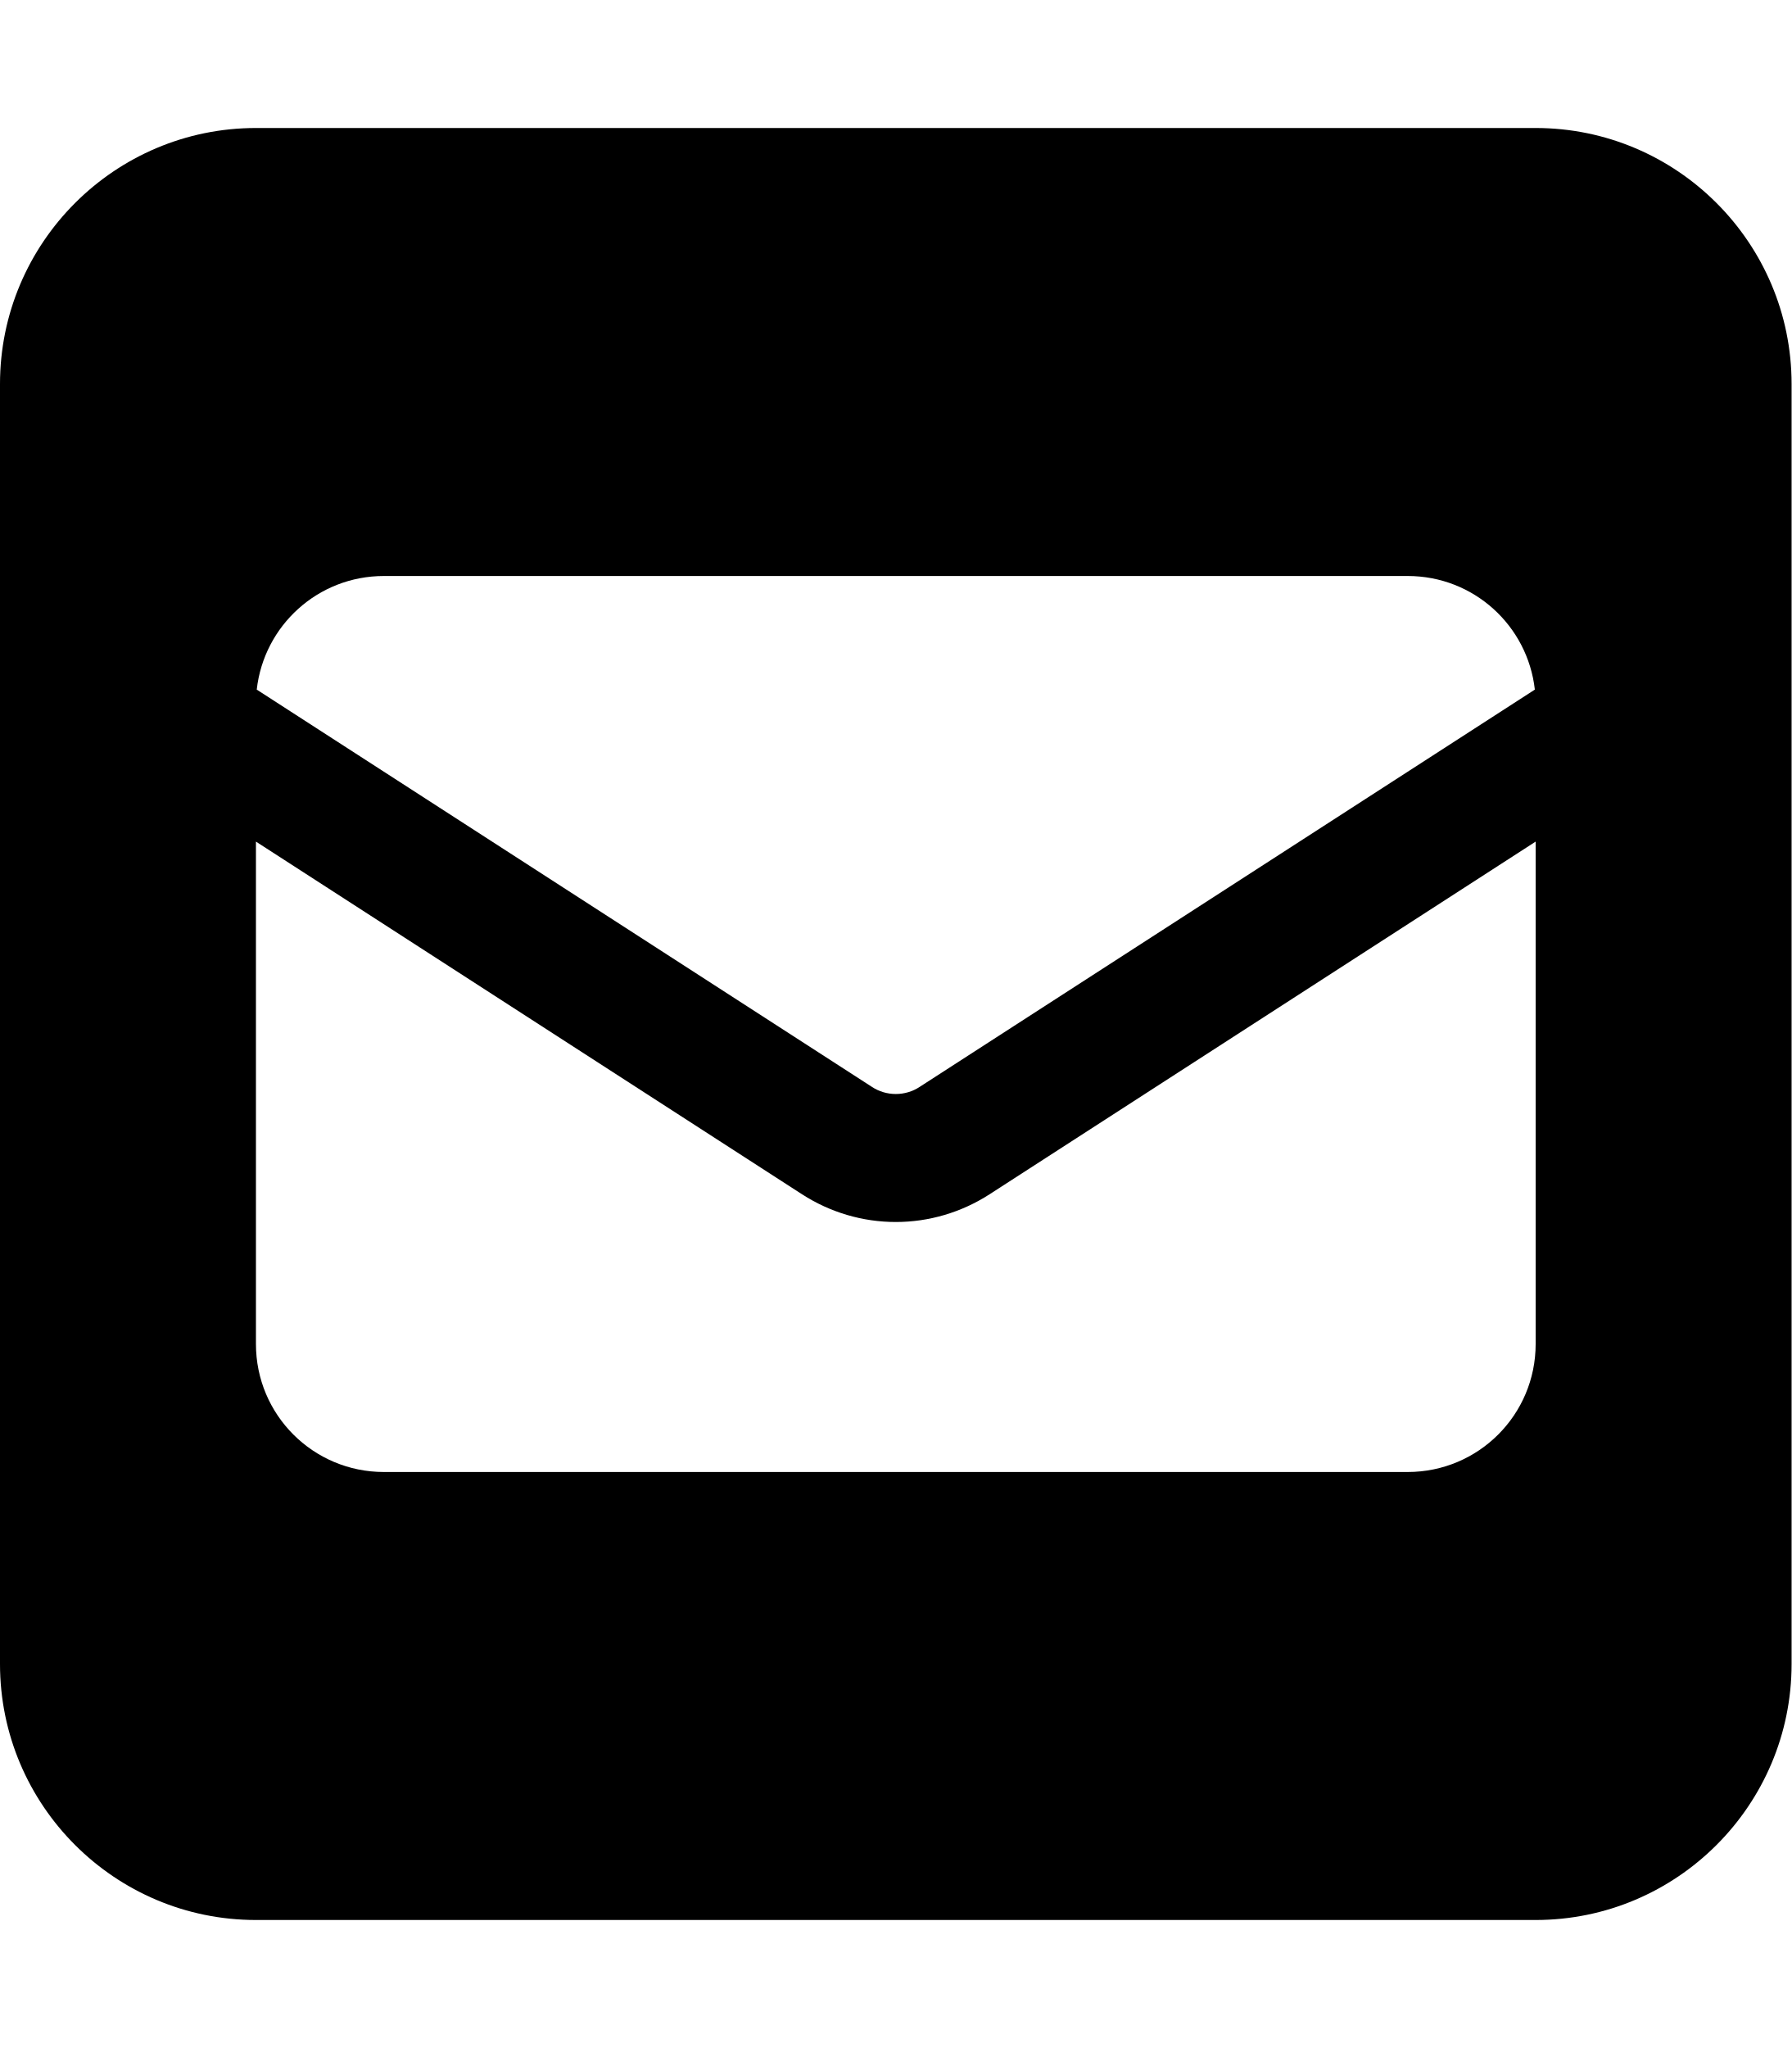
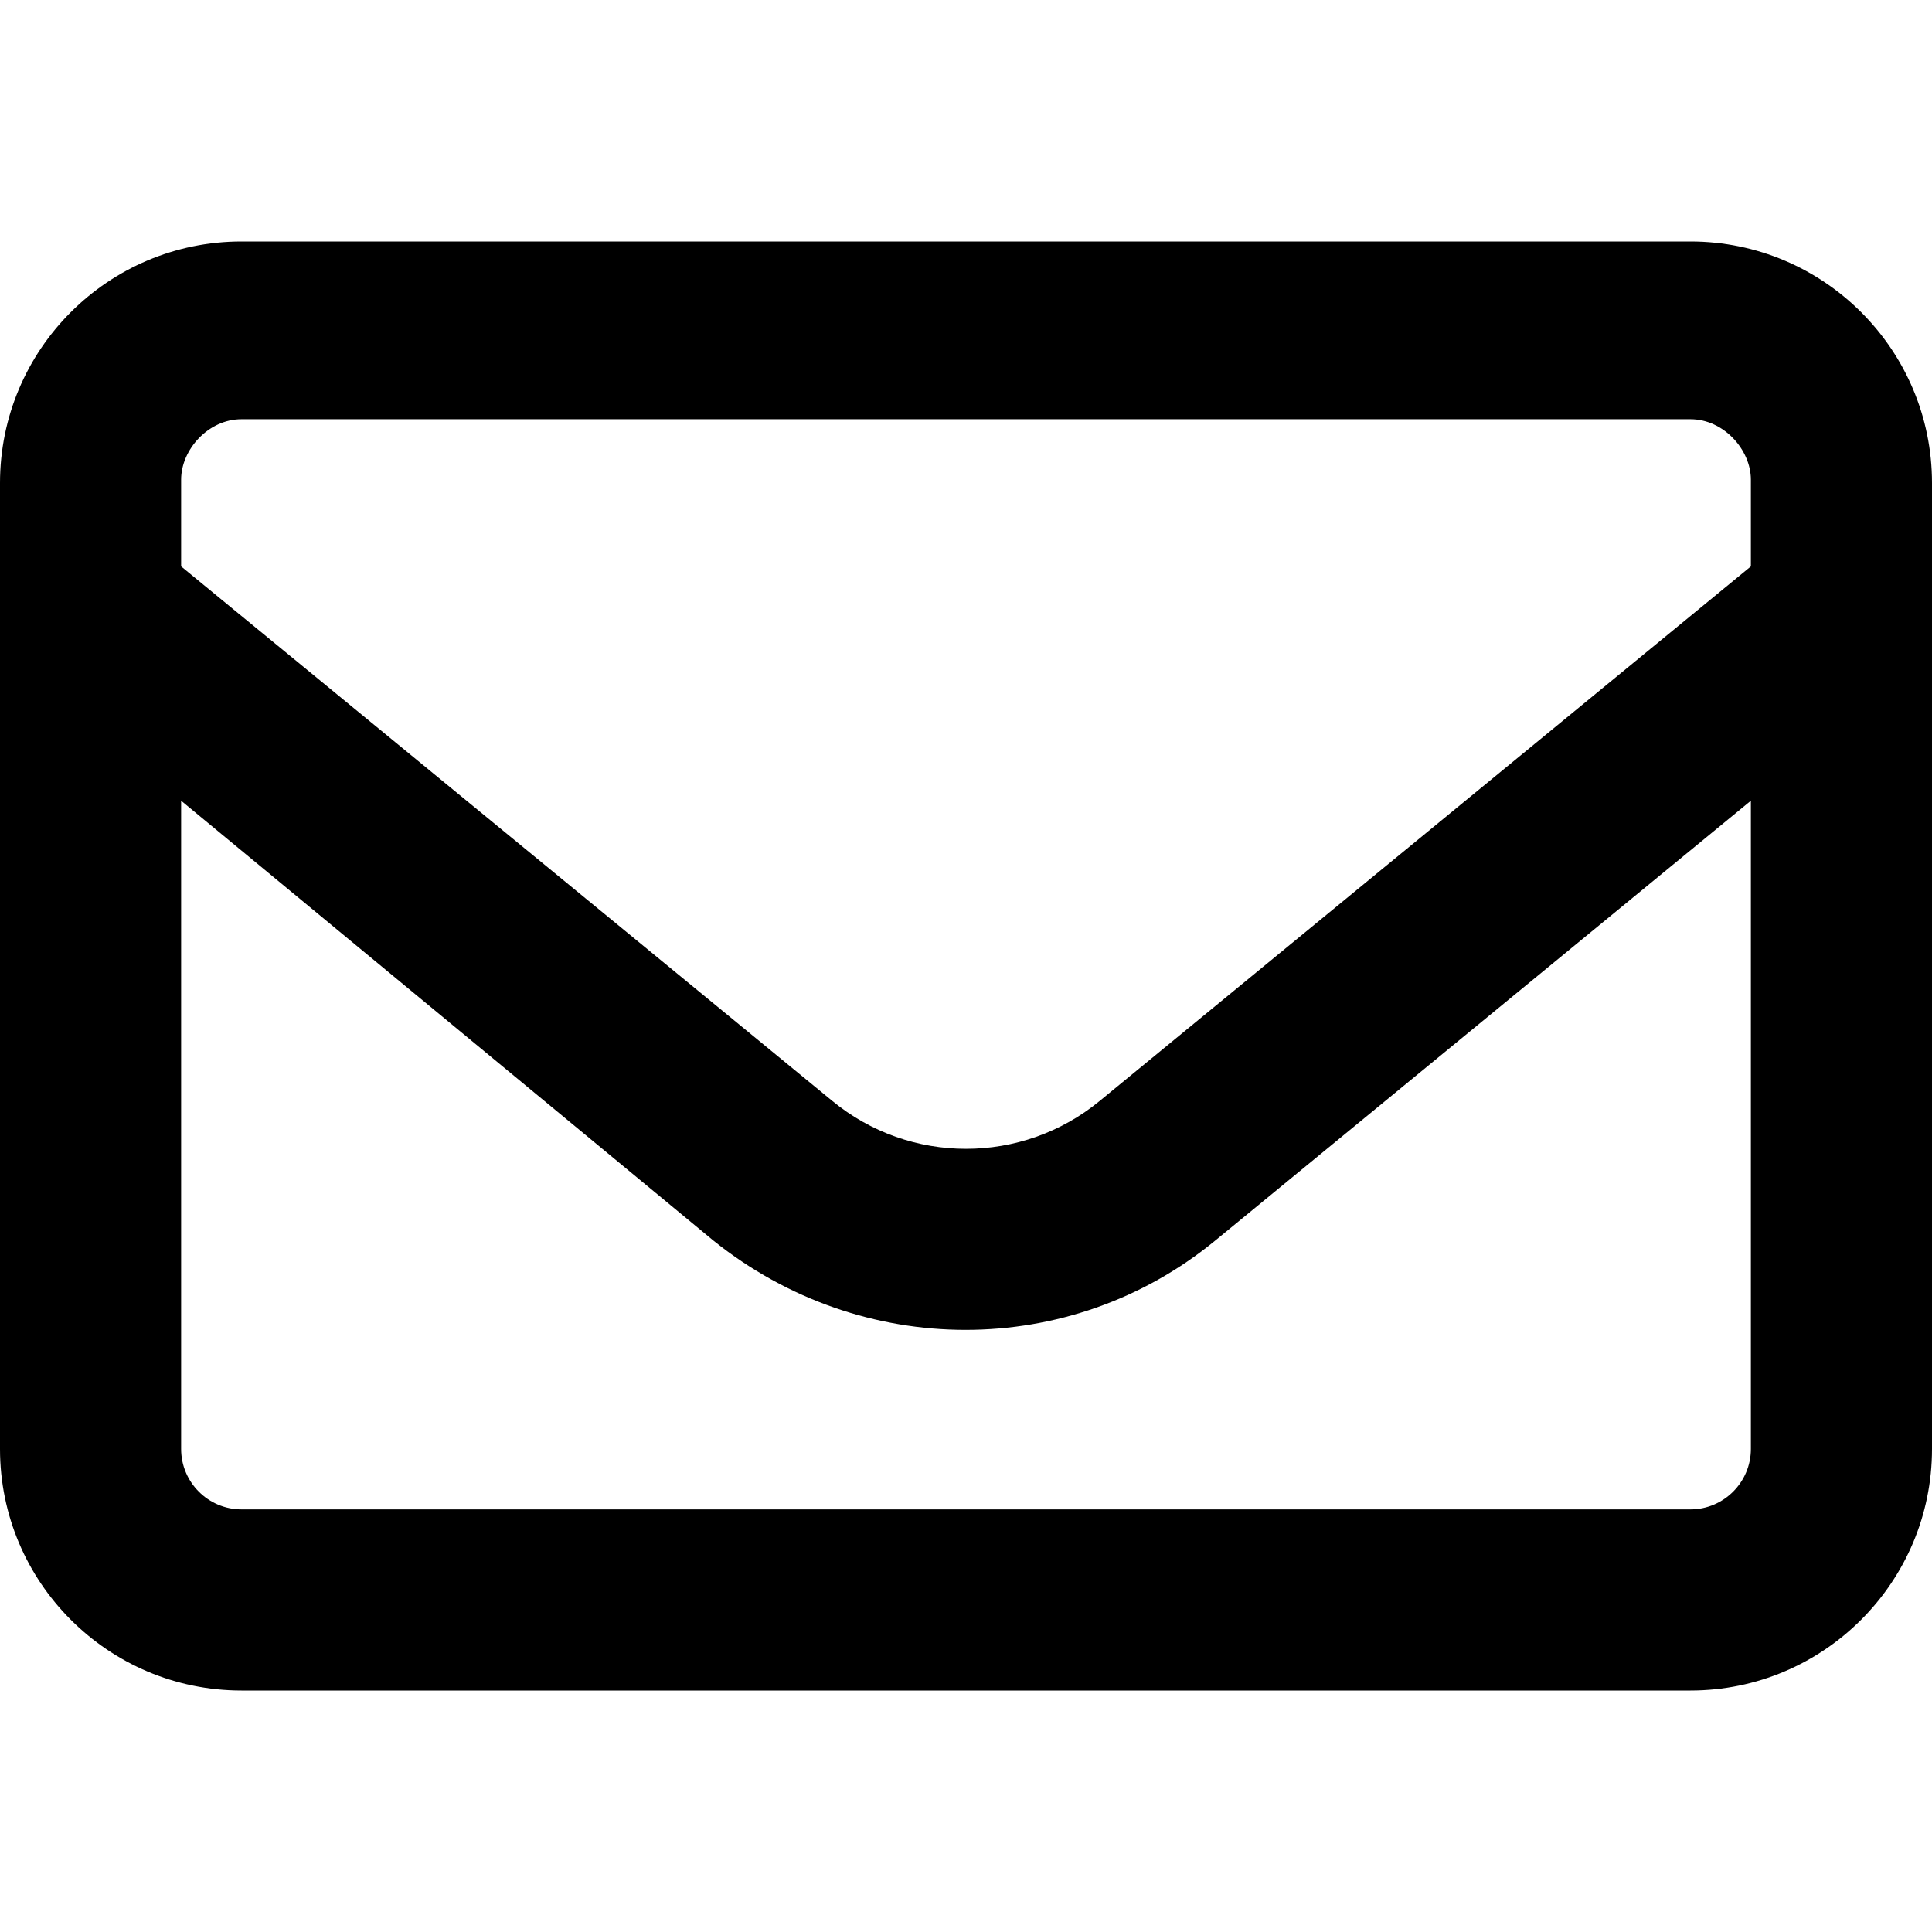
- <svg xmlns="http://www.w3.org/2000/svg" viewBox="0 0 448 512">
-   <path d="M64 32C28.7 32 0 60.7 0 96V416c0 35.3 28.7 64 64 64H384c35.3 0 64-28.7 64-64V96c0-35.3-28.7-64-64-64H64zM218 271.7L64.2 172.4C66 156.4 79.5 144 96 144H352c16.5 0 30 12.4 31.8 28.4L230 271.7c-1.8 1.2-3.9 1.8-6 1.8s-4.2-.6-6-1.8zm29.4 26.9L384 210.4V336c0 17.7-14.3 32-32 32H96c-17.7 0-32-14.3-32-32V210.4l136.6 88.2c7 4.5 15.1 6.9 23.4 6.9s16.4-2.4 23.4-6.9z" />
+ <svg xmlns="http://www.w3.org/2000/svg" viewBox="0 0 512 512">
+   <path d="M0 128C0 92.65 28.65 64 64 64H448C483.3 64 512 92.65 512 128V384C512 419.3 483.3 448 448 448H64C28.65 448 0 419.3 0 384V128zM48 128V150.1L220.5 291.7C241.1 308.7 270.9 308.7 291.5 291.7L464 150.1V127.1C464 119.2 456.8 111.1 448 111.1H64C55.16 111.1 48 119.2 48 127.1L48 128zM48 212.2V384C48 392.8 55.16 400 64 400H448C456.8 400 464 392.8 464 384V212.2L322 328.8C283.6 360.3 228.4 360.3 189.1 328.8L48 212.2z" />
</svg>
